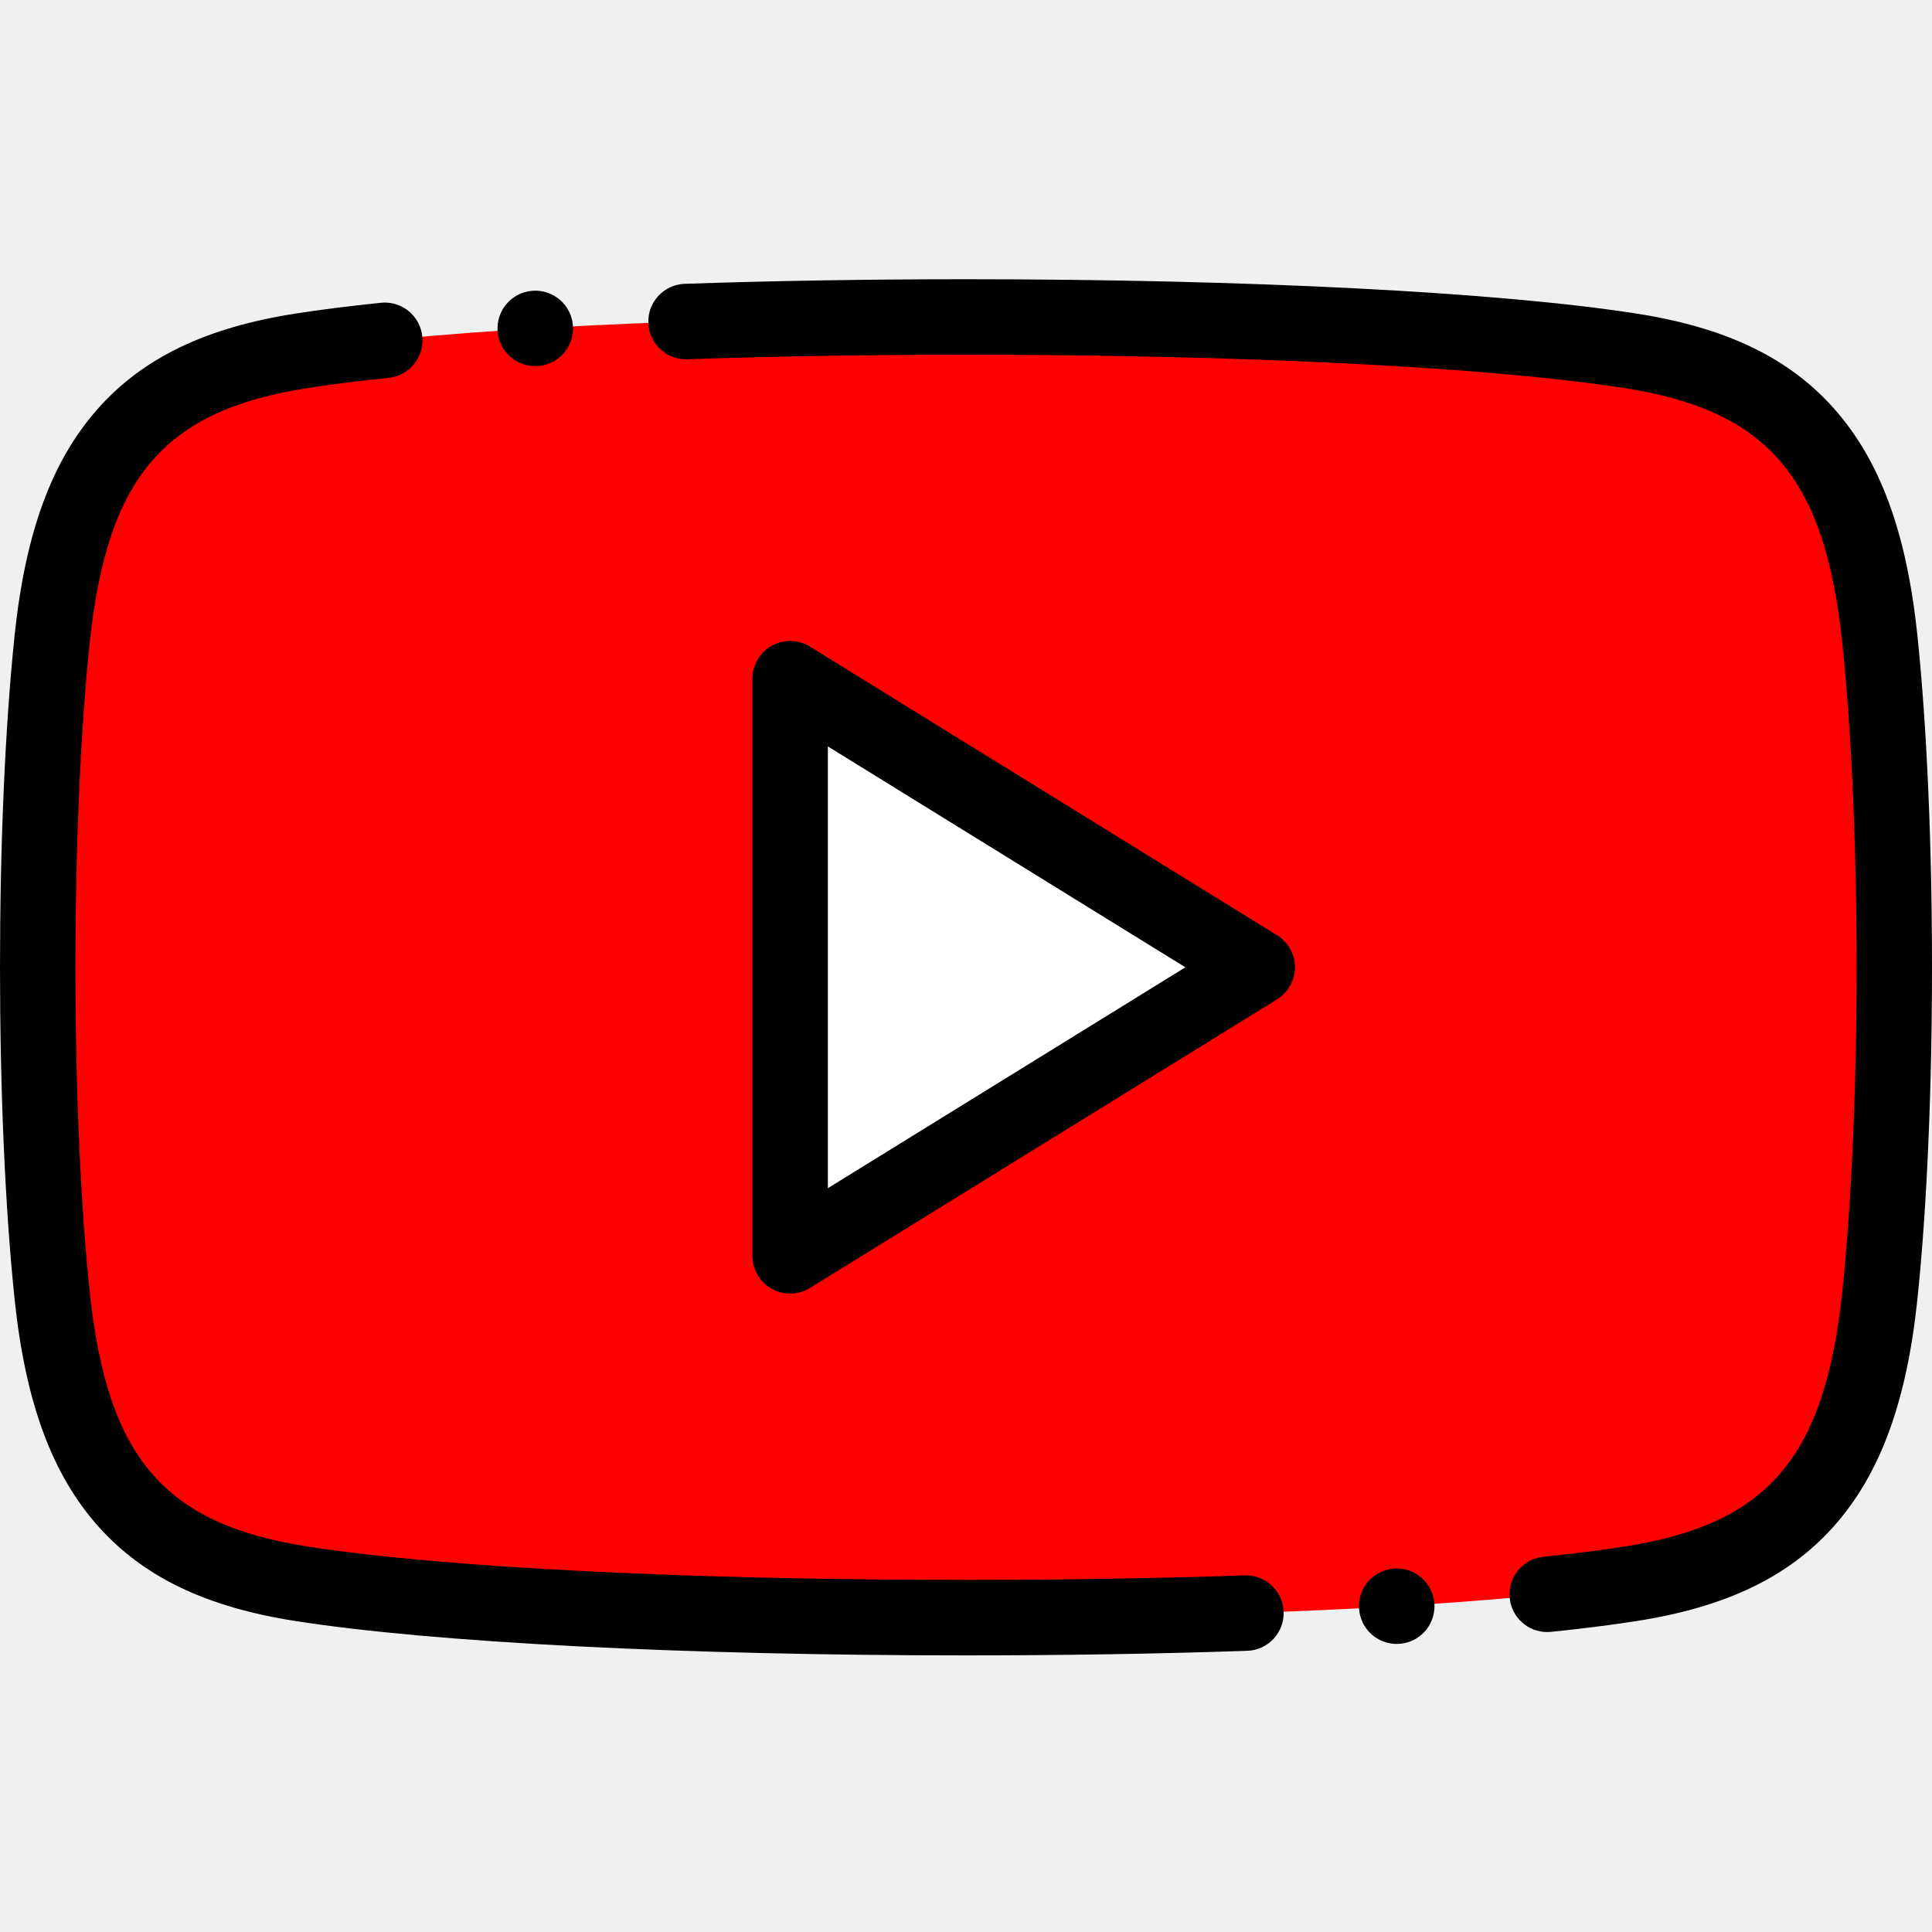
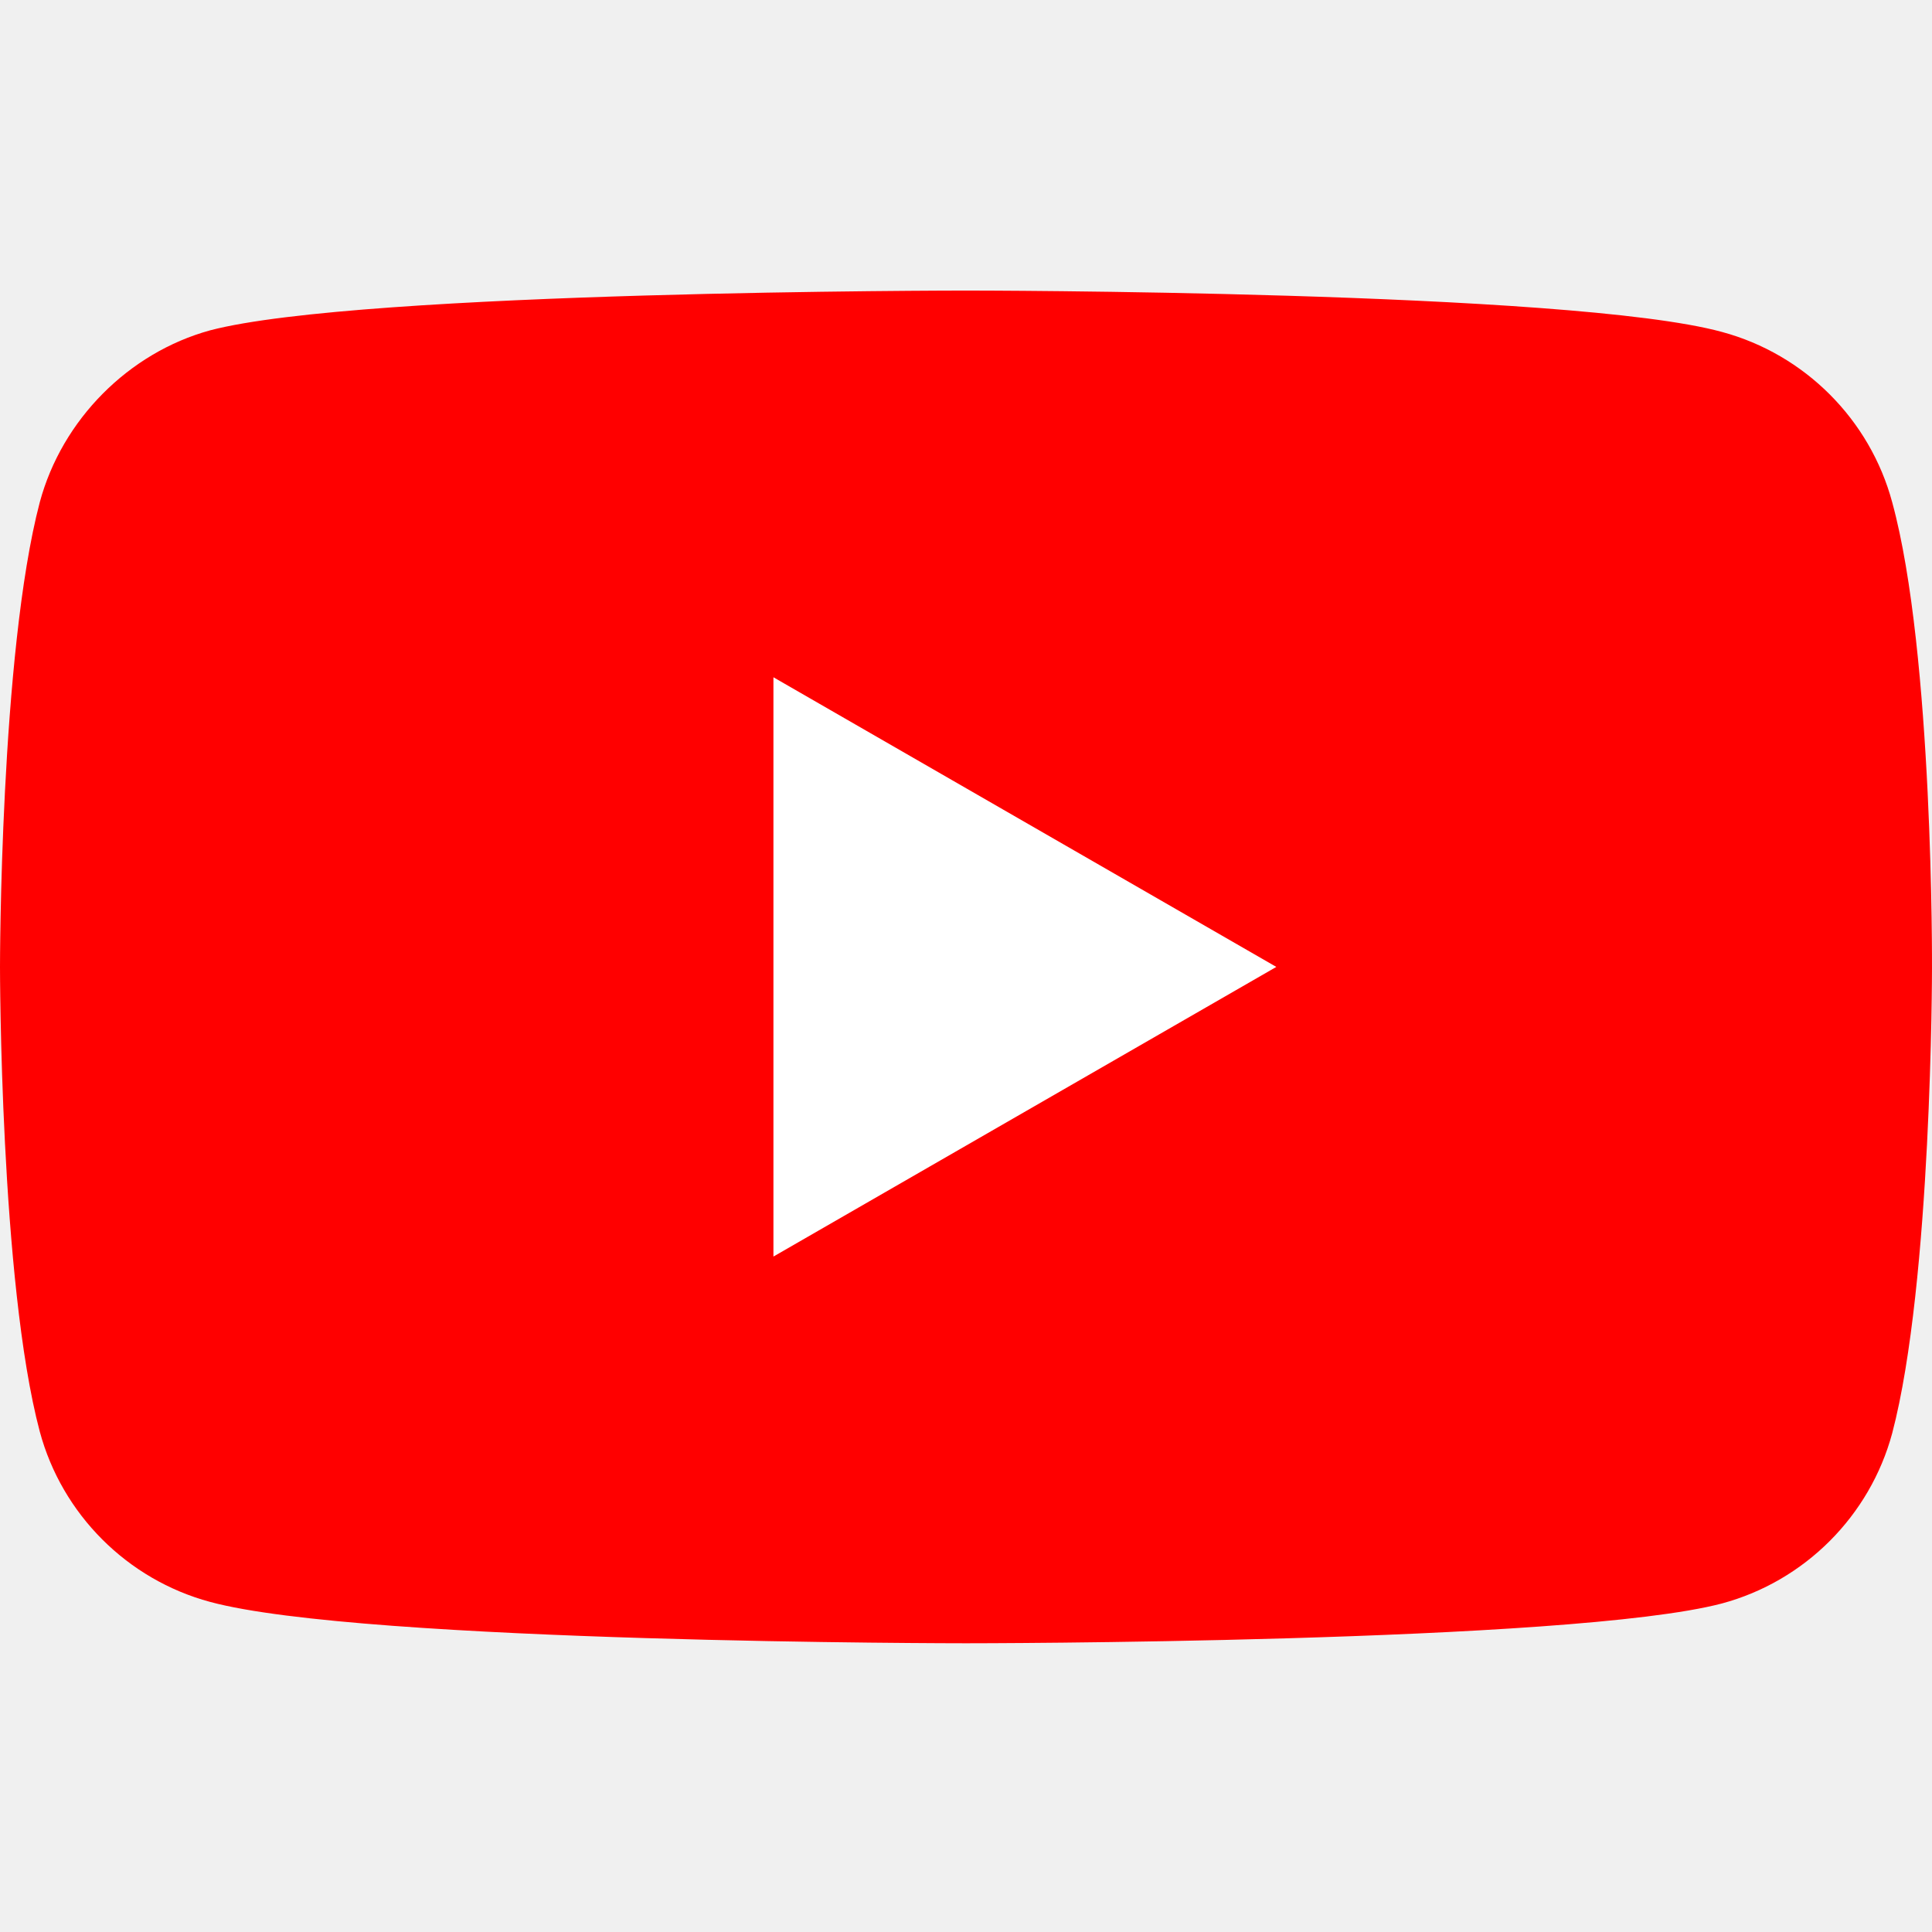
- <svg xmlns="http://www.w3.org/2000/svg" height="512pt" viewBox="0 -74 512.001 512" width="512pt">
-   <path d="m271.277 144.113-61.887-38.234v76.469l.004 76.469 61.883-38.234 61.891-38.234zm0 0" fill="#fff" fill-rule="evenodd" />
-   <path d="m209.391 105.879 61.887 38.234 61.891 38.234-61.891 38.234-61.883 38.234-.004-76.469zm-195.574 163.375c5.242 50.121 25.367 70.117 66.094 76.469 76.73 11.961 275.449 11.961 352.184 0 40.723-6.352 60.848-26.344 66.09-76.469 5.129-48.996 5.129-124.816 0-173.812-5.242-50.121-25.367-70.117-66.09-76.469-76.734-11.961-275.453-11.961-352.184 0-40.727 6.352-60.852 26.348-66.094 76.469-5.125 48.996-5.125 124.816 0 173.812zm0 0" fill="#f00" fill-rule="evenodd" />
-   <path d="m329.848 343.492c-23.492.797-48.336 1.199-73.848 1.199-73.746 0-138.996-3.309-174.551-8.852-37.988-5.922-53.082-23.621-57.688-67.629-5.035-48.148-5.035-123.582 0-171.73 4.605-44.008 19.699-61.703 57.688-67.625 6.168-.965 13.414-1.879 21.543-2.723 5.496-.57 9.488-5.484 8.918-10.98-.57-5.492-5.492-9.488-10.98-8.914-8.469.879-16.059 1.84-22.562 2.852-23.695 3.695-40.305 11.652-52.266 25.039-12.309 13.766-19.371 32.918-22.234 60.273-5.156 49.316-5.156 126.574 0 175.891 2.863 27.355 9.926 46.504 22.234 60.273 11.961 13.387 28.57 21.344 52.266 25.035 36.512 5.695 102.918 9.094 177.633 9.094 25.734 0 50.809-.406 74.523-1.211 5.52-.188 9.844-4.812 9.656-10.332-.188-5.52-4.789-9.844-10.332-9.66zm0 0" />
-   <path d="m508.133 94.402c-2.863-27.352-9.926-46.504-22.23-60.273-11.965-13.387-28.574-21.344-52.27-25.035-36.516-5.695-102.922-9.094-177.633-9.094-25.734 0-50.805.41-74.52 1.211-5.523.188-9.848 4.812-9.66 10.332.188 5.523 4.793 9.855 10.336 9.66 23.488-.797 48.336-1.199 73.848-1.199 73.738 0 138.992 3.309 174.551 8.852 37.984 5.926 53.082 23.621 57.684 67.629 5.039 48.148 5.039 123.582 0 171.73-4.602 44.008-19.699 61.703-57.684 67.629-6.168.961-13.418 1.875-21.547 2.719-5.492.57-9.484 5.484-8.914 10.98.535 5.145 4.875 8.969 9.934 8.969.348 0 .695-.02 1.047-.055 8.465-.879 16.055-1.836 22.559-2.852 23.695-3.695 40.305-11.648 52.27-25.035 12.305-13.77 19.367-32.922 22.23-60.273 5.156-49.316 5.156-126.578 0-175.895zm0 0" />
-   <path d="m338.422 173.84-123.773-76.473c-3.086-1.906-6.961-1.992-10.129-.227-3.164 1.766-5.129 5.109-5.129 8.734v152.941c0 3.625 1.965 6.969 5.129 8.734 1.52.844 3.195 1.266 4.871 1.266 1.828 0 3.648-.5 5.258-1.492l123.773-76.469c2.949-1.824 4.746-5.043 4.746-8.508 0-3.469-1.797-6.688-4.746-8.508zm-119.027 67.043v-117.07l94.742 58.535zm0 0" />
-   <path d="m141.844 23.035c.223 0 .449-.008.676-.02 5.512-.367 9.68-5.133 9.312-10.645-.367-5.512-5.141-9.688-10.645-9.316h-.008c-5.512.367-9.676 5.133-9.309 10.645.352 5.285 4.75 9.336 9.973 9.336zm0 0" />
-   <path d="m369.484 341.684c-5.512.363-9.684 5.129-9.316 10.641.352 5.285 4.75 9.336 9.969 9.336.227 0 .449-.008.676-.02h.008c5.512-.367 9.676-5.133 9.309-10.645-.367-5.512-5.125-9.676-10.645-9.312zm0 0" />
+ <svg xmlns="http://www.w3.org/2000/svg" height="512pt" viewBox="0 -77 512.002 512" width="512pt">
+   <path d="m501.453 56.094c-5.902-21.934-23.195-39.223-45.125-45.129-40.066-10.965-200.332-10.965-200.332-10.965s-160.262 0-200.328 10.547c-21.508 5.902-39.223 23.617-45.125 45.547-10.543 40.062-10.543 123.148-10.543 123.148s0 83.504 10.543 123.148c5.906 21.93 23.195 39.223 45.129 45.129 40.484 10.965 200.328 10.965 200.328 10.965s160.262 0 200.328-10.547c21.934-5.902 39.223-23.195 45.129-45.125 10.543-40.066 10.543-123.148 10.543-123.148s.422-83.508-10.547-123.57zm0 0" fill="#f00" />
+   <path d="m204.969 256 133.27-76.758-133.27-76.758zm0 0" fill="#fff" />
</svg>
